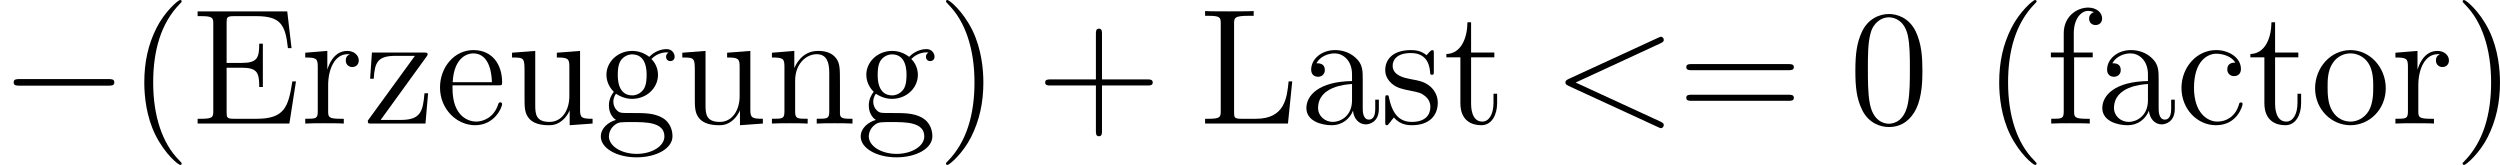
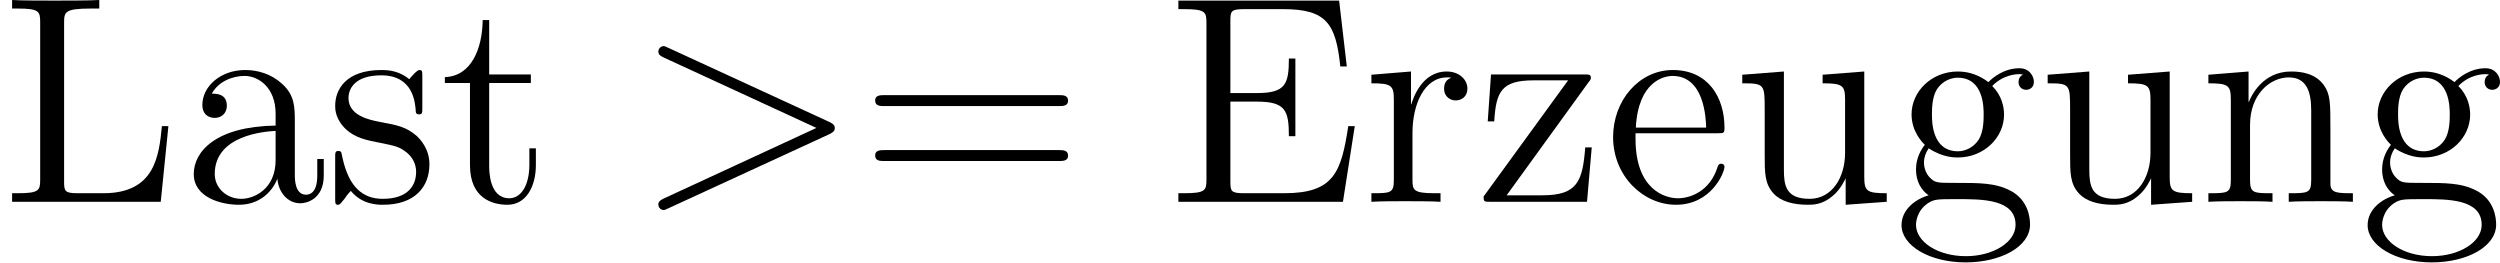
- <svg xmlns="http://www.w3.org/2000/svg" xmlns:xlink="http://www.w3.org/1999/xlink" version="1.1" width="205pt" height="13.523pt" viewBox="-.239 -.241 205 13.523">
+ <svg xmlns="http://www.w3.org/2000/svg" xmlns:xlink="http://www.w3.org/1999/xlink" version="1.1" width="114.301pt" height="11.996pt" viewBox="-.239 -.244 114.301 11.996">
  <defs>
-     <path id="g1-60" d="M7.878-5.822C8.094-5.918 8.118-6.001 8.118-6.073C8.118-6.205 8.022-6.3 7.89-6.3C7.867-6.3 7.855-6.288 7.687-6.217L1.219-3.24C1.004-3.144 .98-3.061 .98-2.989C.98-2.905 .992-2.833 1.219-2.726L7.687 .251C7.843 .323 7.867 .335 7.89 .335C8.022 .335 8.118 .239 8.118 .108C8.118 .036 8.094-.048 7.878-.143L1.722-2.977L7.878-5.822Z" />
-     <path id="g2-40" d="M3.885 2.905C3.885 2.869 3.885 2.845 3.682 2.642C2.487 1.435 1.817-.538 1.817-2.977C1.817-5.296 2.379-7.293 3.766-8.703C3.885-8.811 3.885-8.835 3.885-8.871C3.885-8.942 3.826-8.966 3.778-8.966C3.622-8.966 2.642-8.106 2.056-6.934C1.447-5.727 1.172-4.447 1.172-2.977C1.172-1.913 1.339-.49 1.961 .789C2.666 2.224 3.646 3.001 3.778 3.001C3.826 3.001 3.885 2.977 3.885 2.905Z" />
-     <path id="g2-41" d="M3.371-2.977C3.371-3.885 3.252-5.368 2.582-6.755C1.877-8.189 .897-8.966 .765-8.966C.717-8.966 .658-8.942 .658-8.871C.658-8.835 .658-8.811 .861-8.608C2.056-7.4 2.726-5.428 2.726-2.989C2.726-.669 2.164 1.327 .777 2.738C.658 2.845 .658 2.869 .658 2.905C.658 2.977 .717 3.001 .765 3.001C.921 3.001 1.901 2.14 2.487 .968C3.096-.251 3.371-1.542 3.371-2.977Z" />
-     <path id="g2-43" d="M4.77-2.762H8.07C8.237-2.762 8.452-2.762 8.452-2.977C8.452-3.204 8.249-3.204 8.07-3.204H4.77V-6.504C4.77-6.671 4.77-6.886 4.555-6.886C4.328-6.886 4.328-6.683 4.328-6.504V-3.204H1.028C.861-3.204 .646-3.204 .646-2.989C.646-2.762 .849-2.762 1.028-2.762H4.328V.538C4.328 .705 4.328 .921 4.543 .921C4.77 .921 4.77 .717 4.77 .538V-2.762Z" />
-     <path id="g2-48" d="M5.356-3.826C5.356-4.818 5.296-5.786 4.866-6.695C4.376-7.687 3.515-7.95 2.929-7.95C2.236-7.95 1.387-7.603 .944-6.611C.61-5.858 .49-5.117 .49-3.826C.49-2.666 .574-1.793 1.004-.944C1.47-.036 2.295 .251 2.917 .251C3.957 .251 4.555-.371 4.902-1.064C5.332-1.961 5.356-3.132 5.356-3.826ZM2.917 .012C2.534 .012 1.757-.203 1.53-1.506C1.399-2.224 1.399-3.132 1.399-3.969C1.399-4.949 1.399-5.834 1.59-6.539C1.793-7.34 2.403-7.711 2.917-7.711C3.371-7.711 4.065-7.436 4.292-6.408C4.447-5.727 4.447-4.782 4.447-3.969C4.447-3.168 4.447-2.26 4.316-1.53C4.089-.215 3.335 .012 2.917 .012Z" />
-     <path id="g2-61" d="M8.07-3.873C8.237-3.873 8.452-3.873 8.452-4.089C8.452-4.316 8.249-4.316 8.07-4.316H1.028C.861-4.316 .646-4.316 .646-4.101C.646-3.873 .849-3.873 1.028-3.873H8.07ZM8.07-1.65C8.237-1.65 8.452-1.65 8.452-1.865C8.452-2.092 8.249-2.092 8.07-2.092H1.028C.861-2.092 .646-2.092 .646-1.877C.646-1.65 .849-1.65 1.028-1.65H8.07Z" />
-     <path id="g2-69" d="M7.627-3.061H7.364C7.077-1.196 6.791-.347 4.77-.347H3.144C2.618-.347 2.594-.43 2.594-.825V-4.053H3.682C4.83-4.053 4.961-3.682 4.961-2.654H5.224V-5.798H4.961C4.961-4.77 4.83-4.4 3.682-4.4H2.594V-7.317C2.594-7.711 2.618-7.795 3.144-7.795H4.734C6.492-7.795 6.862-7.197 7.042-5.475H7.305L6.994-8.141H.49V-7.795H.729C1.59-7.795 1.626-7.675 1.626-7.233V-.909C1.626-.466 1.59-.347 .729-.347H.49V0H7.149L7.627-3.061Z" />
-     <path id="g2-76" d="M6.814-3.061H6.551C6.432-1.865 6.276-.347 4.184-.347H3.144C2.618-.347 2.594-.43 2.594-.825V-7.245C2.594-7.675 2.618-7.819 3.658-7.819H4.017V-8.165C3.67-8.141 2.618-8.141 2.2-8.141C1.841-8.141 .777-8.141 .49-8.165V-7.819H.729C1.59-7.819 1.626-7.699 1.626-7.257V-.909C1.626-.466 1.59-.347 .729-.347H.49V0H6.504L6.814-3.061Z" />
-     <path id="g2-97" d="M4.615-3.192C4.615-3.838 4.615-4.316 4.089-4.782C3.67-5.165 3.132-5.332 2.606-5.332C1.626-5.332 .873-4.686 .873-3.909C.873-3.563 1.1-3.395 1.375-3.395C1.662-3.395 1.865-3.599 1.865-3.885C1.865-4.376 1.435-4.376 1.255-4.376C1.53-4.878 2.104-5.093 2.582-5.093C3.132-5.093 3.838-4.639 3.838-3.563V-3.084C1.435-3.049 .526-2.044 .526-1.124C.526-.179 1.626 .12 2.355 .12C3.144 .12 3.682-.359 3.909-.933C3.957-.371 4.328 .06 4.842 .06C5.093 .06 5.786-.108 5.786-1.064V-1.733H5.523V-1.064C5.523-.383 5.236-.287 5.069-.287C4.615-.287 4.615-.921 4.615-1.1V-3.192ZM3.838-1.686C3.838-.514 2.965-.12 2.451-.12C1.865-.12 1.375-.55 1.375-1.124C1.375-2.702 3.407-2.845 3.838-2.869V-1.686Z" />
-     <path id="g2-99" d="M4.328-4.423C4.184-4.423 3.742-4.423 3.742-3.933C3.742-3.646 3.945-3.443 4.232-3.443C4.507-3.443 4.734-3.61 4.734-3.957C4.734-4.758 3.897-5.332 2.929-5.332C1.53-5.332 .418-4.089 .418-2.582C.418-1.052 1.566 .12 2.917 .12C4.495 .12 4.854-1.315 4.854-1.423S4.77-1.53 4.734-1.53C4.627-1.53 4.615-1.494 4.579-1.351C4.316-.502 3.67-.143 3.025-.143C2.295-.143 1.327-.777 1.327-2.594C1.327-4.579 2.343-5.069 2.941-5.069C3.395-5.069 4.053-4.89 4.328-4.423Z" />
-     <path id="g2-101" d="M4.579-2.774C4.842-2.774 4.866-2.774 4.866-3.001C4.866-4.208 4.22-5.332 2.774-5.332C1.411-5.332 .359-4.101 .359-2.618C.359-1.04 1.578 .12 2.905 .12C4.328 .12 4.866-1.172 4.866-1.423C4.866-1.494 4.806-1.542 4.734-1.542C4.639-1.542 4.615-1.482 4.591-1.423C4.28-.418 3.479-.143 2.977-.143S1.267-.478 1.267-2.546V-2.774H4.579ZM1.279-3.001C1.375-4.878 2.427-5.093 2.762-5.093C4.041-5.093 4.113-3.407 4.125-3.001H1.279Z" />
-     <path id="g2-102" d="M2.056-4.806H3.407V-5.153H2.032V-6.551C2.032-7.627 2.582-8.177 3.072-8.177C3.168-8.177 3.347-8.153 3.491-8.082C3.443-8.07 3.144-7.962 3.144-7.615C3.144-7.34 3.335-7.149 3.61-7.149C3.897-7.149 4.089-7.34 4.089-7.627C4.089-8.07 3.658-8.416 3.084-8.416C2.248-8.416 1.303-7.771 1.303-6.551V-5.153H.371V-4.806H1.303V-.885C1.303-.347 1.172-.347 .395-.347V0C.729-.024 1.387-.024 1.745-.024C2.068-.024 2.917-.024 3.192 0V-.347H2.953C2.08-.347 2.056-.478 2.056-.909V-4.806Z" />
-     <path id="g2-103" d="M1.423-2.164C1.985-1.793 2.463-1.793 2.594-1.793C3.67-1.793 4.471-2.606 4.471-3.527C4.471-3.85 4.376-4.304 3.993-4.686C4.459-5.165 5.021-5.165 5.081-5.165C5.129-5.165 5.189-5.165 5.236-5.141C5.117-5.093 5.057-4.973 5.057-4.842C5.057-4.674 5.177-4.531 5.368-4.531C5.464-4.531 5.679-4.591 5.679-4.854C5.679-5.069 5.511-5.404 5.093-5.404C4.471-5.404 4.005-5.021 3.838-4.842C3.479-5.117 3.061-5.272 2.606-5.272C1.53-5.272 .729-4.459 .729-3.539C.729-2.857 1.148-2.415 1.267-2.307C1.124-2.128 .909-1.781 .909-1.315C.909-.622 1.327-.323 1.423-.263C.873-.108 .323 .323 .323 .944C.323 1.769 1.447 2.451 2.917 2.451C4.34 2.451 5.523 1.817 5.523 .921C5.523 .622 5.44-.084 4.722-.454C4.113-.765 3.515-.765 2.487-.765C1.757-.765 1.674-.765 1.459-.992C1.339-1.112 1.231-1.339 1.231-1.59C1.231-1.793 1.303-1.997 1.423-2.164ZM2.606-2.044C1.554-2.044 1.554-3.252 1.554-3.527C1.554-3.742 1.554-4.232 1.757-4.555C1.985-4.902 2.343-5.021 2.594-5.021C3.646-5.021 3.646-3.814 3.646-3.539C3.646-3.324 3.646-2.833 3.443-2.511C3.216-2.164 2.857-2.044 2.606-2.044ZM2.929 2.2C1.781 2.2 .909 1.614 .909 .933C.909 .837 .933 .371 1.387 .06C1.65-.108 1.757-.108 2.594-.108C3.587-.108 4.937-.108 4.937 .933C4.937 1.638 4.029 2.2 2.929 2.2Z" />
-     <path id="g2-110" d="M5.32-2.905C5.32-4.017 5.32-4.352 5.045-4.734C4.698-5.2 4.136-5.272 3.73-5.272C2.57-5.272 2.116-4.28 2.02-4.041H2.008V-5.272L.383-5.141V-4.794C1.196-4.794 1.291-4.71 1.291-4.125V-.885C1.291-.347 1.16-.347 .383-.347V0C.693-.024 1.339-.024 1.674-.024C2.02-.024 2.666-.024 2.977 0V-.347C2.212-.347 2.068-.347 2.068-.885V-3.108C2.068-4.364 2.893-5.033 3.634-5.033S4.543-4.423 4.543-3.694V-.885C4.543-.347 4.411-.347 3.634-.347V0C3.945-.024 4.591-.024 4.926-.024C5.272-.024 5.918-.024 6.229 0V-.347C5.631-.347 5.332-.347 5.32-.705V-2.905Z" />
-     <path id="g2-111" d="M5.487-2.558C5.487-4.101 4.316-5.332 2.929-5.332C1.494-5.332 .359-4.065 .359-2.558C.359-1.028 1.554 .12 2.917 .12C4.328 .12 5.487-1.052 5.487-2.558ZM2.929-.143C2.487-.143 1.949-.335 1.602-.921C1.279-1.459 1.267-2.164 1.267-2.666C1.267-3.12 1.267-3.85 1.638-4.388C1.973-4.902 2.499-5.093 2.917-5.093C3.383-5.093 3.885-4.878 4.208-4.411C4.579-3.862 4.579-3.108 4.579-2.666C4.579-2.248 4.579-1.506 4.268-.944C3.933-.371 3.383-.143 2.929-.143Z" />
-     <path id="g2-114" d="M1.997-2.786C1.997-3.945 2.475-5.033 3.395-5.033C3.491-5.033 3.515-5.033 3.563-5.021C3.467-4.973 3.276-4.902 3.276-4.579C3.276-4.232 3.551-4.101 3.742-4.101C3.981-4.101 4.22-4.256 4.22-4.579C4.22-4.937 3.897-5.272 3.383-5.272C2.367-5.272 2.02-4.172 1.949-3.945H1.937V-5.272L.335-5.141V-4.794C1.148-4.794 1.243-4.71 1.243-4.125V-.885C1.243-.347 1.112-.347 .335-.347V0C.669-.024 1.327-.024 1.686-.024C2.008-.024 2.857-.024 3.132 0V-.347H2.893C2.02-.347 1.997-.478 1.997-.909V-2.786Z" />
-     <path id="g2-115" d="M3.921-5.057C3.921-5.272 3.921-5.332 3.802-5.332C3.706-5.332 3.479-5.069 3.395-4.961C3.025-5.26 2.654-5.332 2.271-5.332C.825-5.332 .395-4.543 .395-3.885C.395-3.754 .395-3.335 .849-2.917C1.231-2.582 1.638-2.499 2.188-2.391C2.845-2.26 3.001-2.224 3.3-1.985C3.515-1.805 3.67-1.542 3.67-1.207C3.67-.693 3.371-.12 2.319-.12C1.53-.12 .956-.574 .693-1.769C.646-1.985 .646-1.997 .634-2.008C.61-2.056 .562-2.056 .526-2.056C.395-2.056 .395-1.997 .395-1.781V-.155C.395 .06 .395 .12 .514 .12C.574 .12 .586 .108 .789-.143C.849-.227 .849-.251 1.028-.442C1.482 .12 2.128 .12 2.331 .12C3.587 .12 4.208-.574 4.208-1.518C4.208-2.164 3.814-2.546 3.706-2.654C3.276-3.025 2.953-3.096 2.164-3.24C1.805-3.312 .933-3.479 .933-4.196C.933-4.567 1.184-5.117 2.26-5.117C3.563-5.117 3.634-4.005 3.658-3.634C3.67-3.539 3.754-3.539 3.79-3.539C3.921-3.539 3.921-3.599 3.921-3.814V-5.057Z" />
-     <path id="g2-116" d="M2.008-4.806H3.694V-5.153H2.008V-7.352H1.745C1.733-6.229 1.303-5.081 .215-5.045V-4.806H1.231V-1.482C1.231-.155 2.116 .12 2.75 .12C3.503 .12 3.897-.622 3.897-1.482V-2.164H3.634V-1.506C3.634-.646 3.288-.143 2.821-.143C2.008-.143 2.008-1.255 2.008-1.459V-4.806Z" />
-     <path id="g2-117" d="M3.634-5.141V-4.794C4.447-4.794 4.543-4.71 4.543-4.125V-1.985C4.543-.968 4.005-.12 3.108-.12C2.128-.12 2.068-.681 2.068-1.315V-5.272L.383-5.141V-4.794C1.291-4.794 1.291-4.758 1.291-3.694V-1.901C1.291-1.16 1.291-.729 1.65-.335C1.937-.024 2.427 .12 3.037 .12C3.24 .12 3.622 .12 4.029-.227C4.376-.502 4.567-.956 4.567-.956V.12L6.229 0V-.347C5.416-.347 5.32-.43 5.32-1.016V-5.272L3.634-5.141Z" />
-     <path id="g2-122" d="M4.555-4.818C4.663-4.949 4.663-4.973 4.663-5.021C4.663-5.153 4.579-5.153 4.376-5.153H.622L.49-3.252H.753C.825-4.471 1.052-4.914 2.355-4.914H3.742L.323-.215C.323 0 .347 0 .61 0H4.507L4.698-2.2H4.435C4.328-.837 4.125-.263 2.702-.263H1.255L4.555-4.818Z" />
-     <path id="g0-0" d="M7.878-2.75C8.082-2.75 8.297-2.75 8.297-2.989S8.082-3.228 7.878-3.228H1.411C1.207-3.228 .992-3.228 .992-2.989S1.207-2.75 1.411-2.75H7.878Z" />
+     <path id="g0-62" d="M7.878-2.726C8.106-2.833 8.118-2.905 8.118-2.989C8.118-3.061 8.094-3.144 7.878-3.24L1.411-6.217C1.255-6.288 1.231-6.3 1.207-6.3C1.064-6.3 .98-6.181 .98-6.085C.98-5.942 1.076-5.894 1.231-5.822L7.376-2.989L1.219-.143C.98-.036 .98 .048 .98 .12C.98 .215 1.064 .335 1.207 .335C1.231 .335 1.243 .323 1.411 .251L7.878-2.726Z" />
+     <path id="g1-61" d="M8.07-3.873C8.237-3.873 8.452-3.873 8.452-4.089C8.452-4.316 8.249-4.316 8.07-4.316H1.028C.861-4.316 .646-4.316 .646-4.101C.646-3.873 .849-3.873 1.028-3.873H8.07ZM8.07-1.65C8.237-1.65 8.452-1.65 8.452-1.865C8.452-2.092 8.249-2.092 8.07-2.092H1.028C.861-2.092 .646-2.092 .646-1.877C.646-1.65 .849-1.65 1.028-1.65H8.07Z" />
+     <path id="g1-69" d="M7.627-3.061H7.364C7.077-1.196 6.791-.347 4.77-.347H3.144C2.618-.347 2.594-.43 2.594-.825V-4.053H3.682C4.83-4.053 4.961-3.682 4.961-2.654H5.224V-5.798H4.961C4.961-4.77 4.83-4.4 3.682-4.4H2.594V-7.317C2.594-7.711 2.618-7.795 3.144-7.795H4.734C6.492-7.795 6.862-7.197 7.042-5.475H7.305L6.994-8.141H.49V-7.795H.729C1.59-7.795 1.626-7.675 1.626-7.233V-.909C1.626-.466 1.59-.347 .729-.347H.49V0H7.149L7.627-3.061Z" />
+     <path id="g1-76" d="M6.814-3.061H6.551C6.432-1.865 6.276-.347 4.184-.347H3.144C2.618-.347 2.594-.43 2.594-.825V-7.245C2.594-7.675 2.618-7.819 3.658-7.819H4.017V-8.165C3.67-8.141 2.618-8.141 2.2-8.141C1.841-8.141 .777-8.141 .49-8.165V-7.819H.729C1.59-7.819 1.626-7.699 1.626-7.257V-.909C1.626-.466 1.59-.347 .729-.347H.49V0H6.504L6.814-3.061Z" />
+     <path id="g1-97" d="M4.615-3.192C4.615-3.838 4.615-4.316 4.089-4.782C3.67-5.165 3.132-5.332 2.606-5.332C1.626-5.332 .873-4.686 .873-3.909C.873-3.563 1.1-3.395 1.375-3.395C1.662-3.395 1.865-3.599 1.865-3.885C1.865-4.376 1.435-4.376 1.255-4.376C1.53-4.878 2.104-5.093 2.582-5.093C3.132-5.093 3.838-4.639 3.838-3.563V-3.084C1.435-3.049 .526-2.044 .526-1.124C.526-.179 1.626 .12 2.355 .12C3.144 .12 3.682-.359 3.909-.933C3.957-.371 4.328 .06 4.842 .06C5.093 .06 5.786-.108 5.786-1.064V-1.733H5.523V-1.064C5.523-.383 5.236-.287 5.069-.287C4.615-.287 4.615-.921 4.615-1.1V-3.192ZM3.838-1.686C3.838-.514 2.965-.12 2.451-.12C1.865-.12 1.375-.55 1.375-1.124C1.375-2.702 3.407-2.845 3.838-2.869V-1.686Z" />
+     <path id="g1-101" d="M4.579-2.774C4.842-2.774 4.866-2.774 4.866-3.001C4.866-4.208 4.22-5.332 2.774-5.332C1.411-5.332 .359-4.101 .359-2.618C.359-1.04 1.578 .12 2.905 .12C4.328 .12 4.866-1.172 4.866-1.423C4.866-1.494 4.806-1.542 4.734-1.542C4.639-1.542 4.615-1.482 4.591-1.423C4.28-.418 3.479-.143 2.977-.143S1.267-.478 1.267-2.546V-2.774H4.579ZM1.279-3.001C1.375-4.878 2.427-5.093 2.762-5.093C4.041-5.093 4.113-3.407 4.125-3.001H1.279Z" />
+     <path id="g1-103" d="M1.423-2.164C1.985-1.793 2.463-1.793 2.594-1.793C3.67-1.793 4.471-2.606 4.471-3.527C4.471-3.85 4.376-4.304 3.993-4.686C4.459-5.165 5.021-5.165 5.081-5.165C5.129-5.165 5.189-5.165 5.236-5.141C5.117-5.093 5.057-4.973 5.057-4.842C5.057-4.674 5.177-4.531 5.368-4.531C5.464-4.531 5.679-4.591 5.679-4.854C5.679-5.069 5.511-5.404 5.093-5.404C4.471-5.404 4.005-5.021 3.838-4.842C3.479-5.117 3.061-5.272 2.606-5.272C1.53-5.272 .729-4.459 .729-3.539C.729-2.857 1.148-2.415 1.267-2.307C1.124-2.128 .909-1.781 .909-1.315C.909-.622 1.327-.323 1.423-.263C.873-.108 .323 .323 .323 .944C.323 1.769 1.447 2.451 2.917 2.451C4.34 2.451 5.523 1.817 5.523 .921C5.523 .622 5.44-.084 4.722-.454C4.113-.765 3.515-.765 2.487-.765C1.757-.765 1.674-.765 1.459-.992C1.339-1.112 1.231-1.339 1.231-1.59C1.231-1.793 1.303-1.997 1.423-2.164ZM2.606-2.044C1.554-2.044 1.554-3.252 1.554-3.527C1.554-3.742 1.554-4.232 1.757-4.555C1.985-4.902 2.343-5.021 2.594-5.021C3.646-5.021 3.646-3.814 3.646-3.539C3.646-3.324 3.646-2.833 3.443-2.511C3.216-2.164 2.857-2.044 2.606-2.044ZM2.929 2.2C1.781 2.2 .909 1.614 .909 .933C.909 .837 .933 .371 1.387 .06C1.65-.108 1.757-.108 2.594-.108C3.587-.108 4.937-.108 4.937 .933C4.937 1.638 4.029 2.2 2.929 2.2Z" />
+     <path id="g1-110" d="M5.32-2.905C5.32-4.017 5.32-4.352 5.045-4.734C4.698-5.2 4.136-5.272 3.73-5.272C2.57-5.272 2.116-4.28 2.02-4.041H2.008V-5.272L.383-5.141V-4.794C1.196-4.794 1.291-4.71 1.291-4.125V-.885C1.291-.347 1.16-.347 .383-.347V0C.693-.024 1.339-.024 1.674-.024C2.02-.024 2.666-.024 2.977 0V-.347C2.212-.347 2.068-.347 2.068-.885V-3.108C2.068-4.364 2.893-5.033 3.634-5.033S4.543-4.423 4.543-3.694V-.885C4.543-.347 4.411-.347 3.634-.347V0C3.945-.024 4.591-.024 4.926-.024C5.272-.024 5.918-.024 6.229 0V-.347C5.631-.347 5.332-.347 5.32-.705V-2.905Z" />
+     <path id="g1-114" d="M1.997-2.786C1.997-3.945 2.475-5.033 3.395-5.033C3.491-5.033 3.515-5.033 3.563-5.021C3.467-4.973 3.276-4.902 3.276-4.579C3.276-4.232 3.551-4.101 3.742-4.101C3.981-4.101 4.22-4.256 4.22-4.579C4.22-4.937 3.897-5.272 3.383-5.272C2.367-5.272 2.02-4.172 1.949-3.945H1.937V-5.272L.335-5.141V-4.794C1.148-4.794 1.243-4.71 1.243-4.125V-.885C1.243-.347 1.112-.347 .335-.347V0C.669-.024 1.327-.024 1.686-.024C2.008-.024 2.857-.024 3.132 0V-.347H2.893C2.02-.347 1.997-.478 1.997-.909V-2.786Z" />
+     <path id="g1-115" d="M3.921-5.057C3.921-5.272 3.921-5.332 3.802-5.332C3.706-5.332 3.479-5.069 3.395-4.961C3.025-5.26 2.654-5.332 2.271-5.332C.825-5.332 .395-4.543 .395-3.885C.395-3.754 .395-3.335 .849-2.917C1.231-2.582 1.638-2.499 2.188-2.391C2.845-2.26 3.001-2.224 3.3-1.985C3.515-1.805 3.67-1.542 3.67-1.207C3.67-.693 3.371-.12 2.319-.12C1.53-.12 .956-.574 .693-1.769C.646-1.985 .646-1.997 .634-2.008C.61-2.056 .562-2.056 .526-2.056C.395-2.056 .395-1.997 .395-1.781V-.155C.395 .06 .395 .12 .514 .12C.574 .12 .586 .108 .789-.143C.849-.227 .849-.251 1.028-.442C1.482 .12 2.128 .12 2.331 .12C3.587 .12 4.208-.574 4.208-1.518C4.208-2.164 3.814-2.546 3.706-2.654C3.276-3.025 2.953-3.096 2.164-3.24C1.805-3.312 .933-3.479 .933-4.196C.933-4.567 1.184-5.117 2.26-5.117C3.563-5.117 3.634-4.005 3.658-3.634C3.67-3.539 3.754-3.539 3.79-3.539C3.921-3.539 3.921-3.599 3.921-3.814V-5.057Z" />
+     <path id="g1-116" d="M2.008-4.806H3.694V-5.153H2.008V-7.352H1.745C1.733-6.229 1.303-5.081 .215-5.045V-4.806H1.231V-1.482C1.231-.155 2.116 .12 2.75 .12C3.503 .12 3.897-.622 3.897-1.482V-2.164H3.634V-1.506C3.634-.646 3.288-.143 2.821-.143C2.008-.143 2.008-1.255 2.008-1.459V-4.806Z" />
+     <path id="g1-117" d="M3.634-5.141V-4.794C4.447-4.794 4.543-4.71 4.543-4.125V-1.985C4.543-.968 4.005-.12 3.108-.12C2.128-.12 2.068-.681 2.068-1.315V-5.272L.383-5.141V-4.794C1.291-4.794 1.291-4.758 1.291-3.694V-1.901C1.291-1.16 1.291-.729 1.65-.335C1.937-.024 2.427 .12 3.037 .12C3.24 .12 3.622 .12 4.029-.227C4.376-.502 4.567-.956 4.567-.956V.12L6.229 0V-.347C5.416-.347 5.32-.43 5.32-1.016V-5.272L3.634-5.141Z" />
+     <path id="g1-122" d="M4.555-4.818C4.663-4.949 4.663-4.973 4.663-5.021C4.663-5.153 4.579-5.153 4.376-5.153H.622L.49-3.252H.753C.825-4.471 1.052-4.914 2.355-4.914H3.742L.323-.215C.323 0 .347 0 .61 0H4.507L4.698-2.2H4.435C4.328-.837 4.125-.263 2.702-.263H1.255L4.555-4.818Z" />
  </defs>
-   <g id="page1" transform="matrix(1.13 0 0 1.13 -63.98604 -64.41)">
-     <use x="56.413" y="65.753" xlink:href="#g0-0" />
-     <use x="65.712" y="65.753" xlink:href="#g2-40" />
-     <use x="70.264" y="65.753" xlink:href="#g2-69" />
-     <use x="78.229" y="65.753" xlink:href="#g2-114" />
-     <use x="82.781" y="65.753" xlink:href="#g2-122" />
-     <use x="87.984" y="65.753" xlink:href="#g2-101" />
-     <use x="93.186" y="65.753" xlink:href="#g2-117" />
-     <use x="99.69" y="65.753" xlink:href="#g2-103" />
-     <use x="105.543" y="65.753" xlink:href="#g2-117" />
-     <use x="112.046" y="65.753" xlink:href="#g2-110" />
-     <use x="118.549" y="65.753" xlink:href="#g2-103" />
-     <use x="124.402" y="65.753" xlink:href="#g2-41" />
-     <use x="131.611" y="65.753" xlink:href="#g2-43" />
-     <use x="143.372" y="65.753" xlink:href="#g2-76" />
-     <use x="150.687" y="65.753" xlink:href="#g2-97" />
-     <use x="156.54" y="65.753" xlink:href="#g2-115" />
-     <use x="161.157" y="65.753" xlink:href="#g2-116" />
-     <use x="169.03" y="65.753" xlink:href="#g1-60" />
-     <use x="178.135" y="65.753" xlink:href="#g2-61" />
-     <use x="190.56" y="65.753" xlink:href="#g2-48" />
-     <use x="200.315" y="65.753" xlink:href="#g2-40" />
-     <use x="204.868" y="65.753" xlink:href="#g2-102" />
-     <use x="208.444" y="65.753" xlink:href="#g2-97" />
-     <use x="214.297" y="65.753" xlink:href="#g2-99" />
-     <use x="219.5" y="65.753" xlink:href="#g2-116" />
-     <use x="224.052" y="65.753" xlink:href="#g2-111" />
-     <use x="229.905" y="65.753" xlink:href="#g2-114" />
-     <use x="234.458" y="65.753" xlink:href="#g2-41" />
+   <g id="page1" transform="matrix(1.13 0 0 1.13 -63.98604 -65.31852)">
+     <use x="56.413" y="65.753" xlink:href="#g1-76" />
+     <use x="63.727" y="65.753" xlink:href="#g1-97" />
+     <use x="69.58" y="65.753" xlink:href="#g1-115" />
+     <use x="74.198" y="65.753" xlink:href="#g1-116" />
+     <use x="82.071" y="65.753" xlink:href="#g0-62" />
+     <use x="91.176" y="65.753" xlink:href="#g1-61" />
+     <use x="103.601" y="65.753" xlink:href="#g1-69" />
+     <use x="111.566" y="65.753" xlink:href="#g1-114" />
+     <use x="116.118" y="65.753" xlink:href="#g1-122" />
+     <use x="121.321" y="65.753" xlink:href="#g1-101" />
+     <use x="126.523" y="65.753" xlink:href="#g1-117" />
+     <use x="133.027" y="65.753" xlink:href="#g1-103" />
+     <use x="138.88" y="65.753" xlink:href="#g1-117" />
+     <use x="145.383" y="65.753" xlink:href="#g1-110" />
+     <use x="151.886" y="65.753" xlink:href="#g1-103" />
  </g>
</svg>
